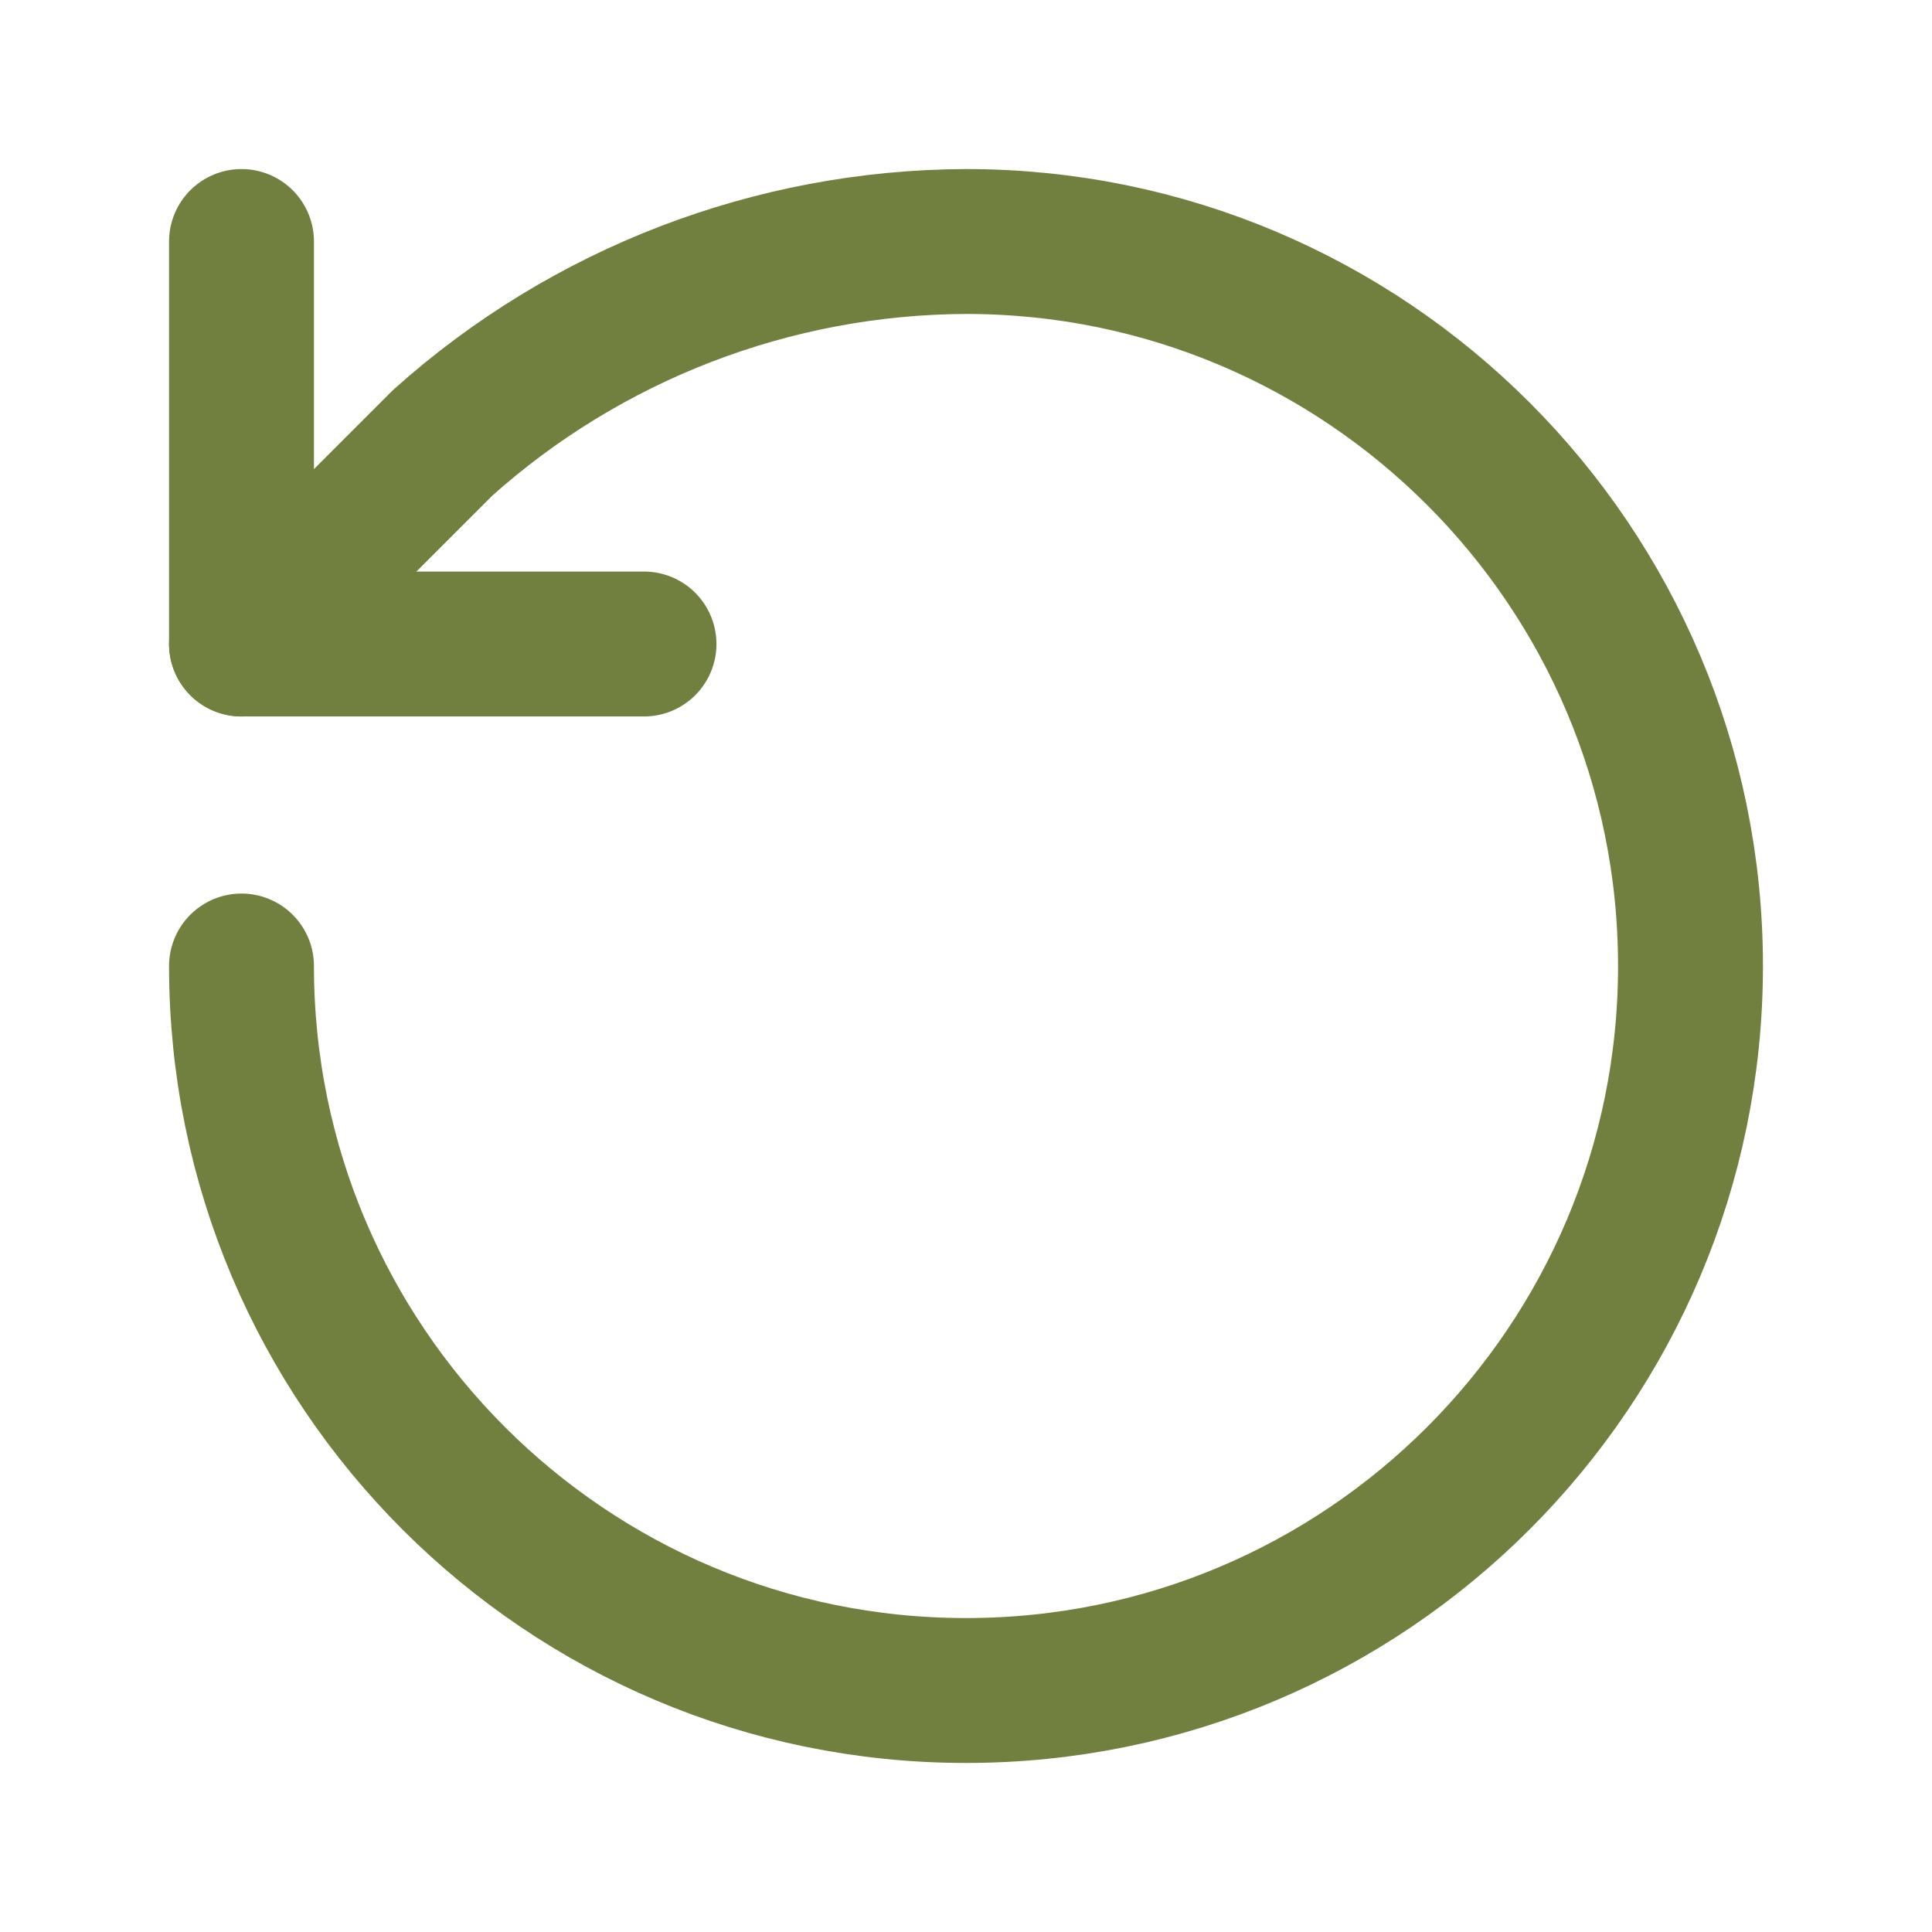
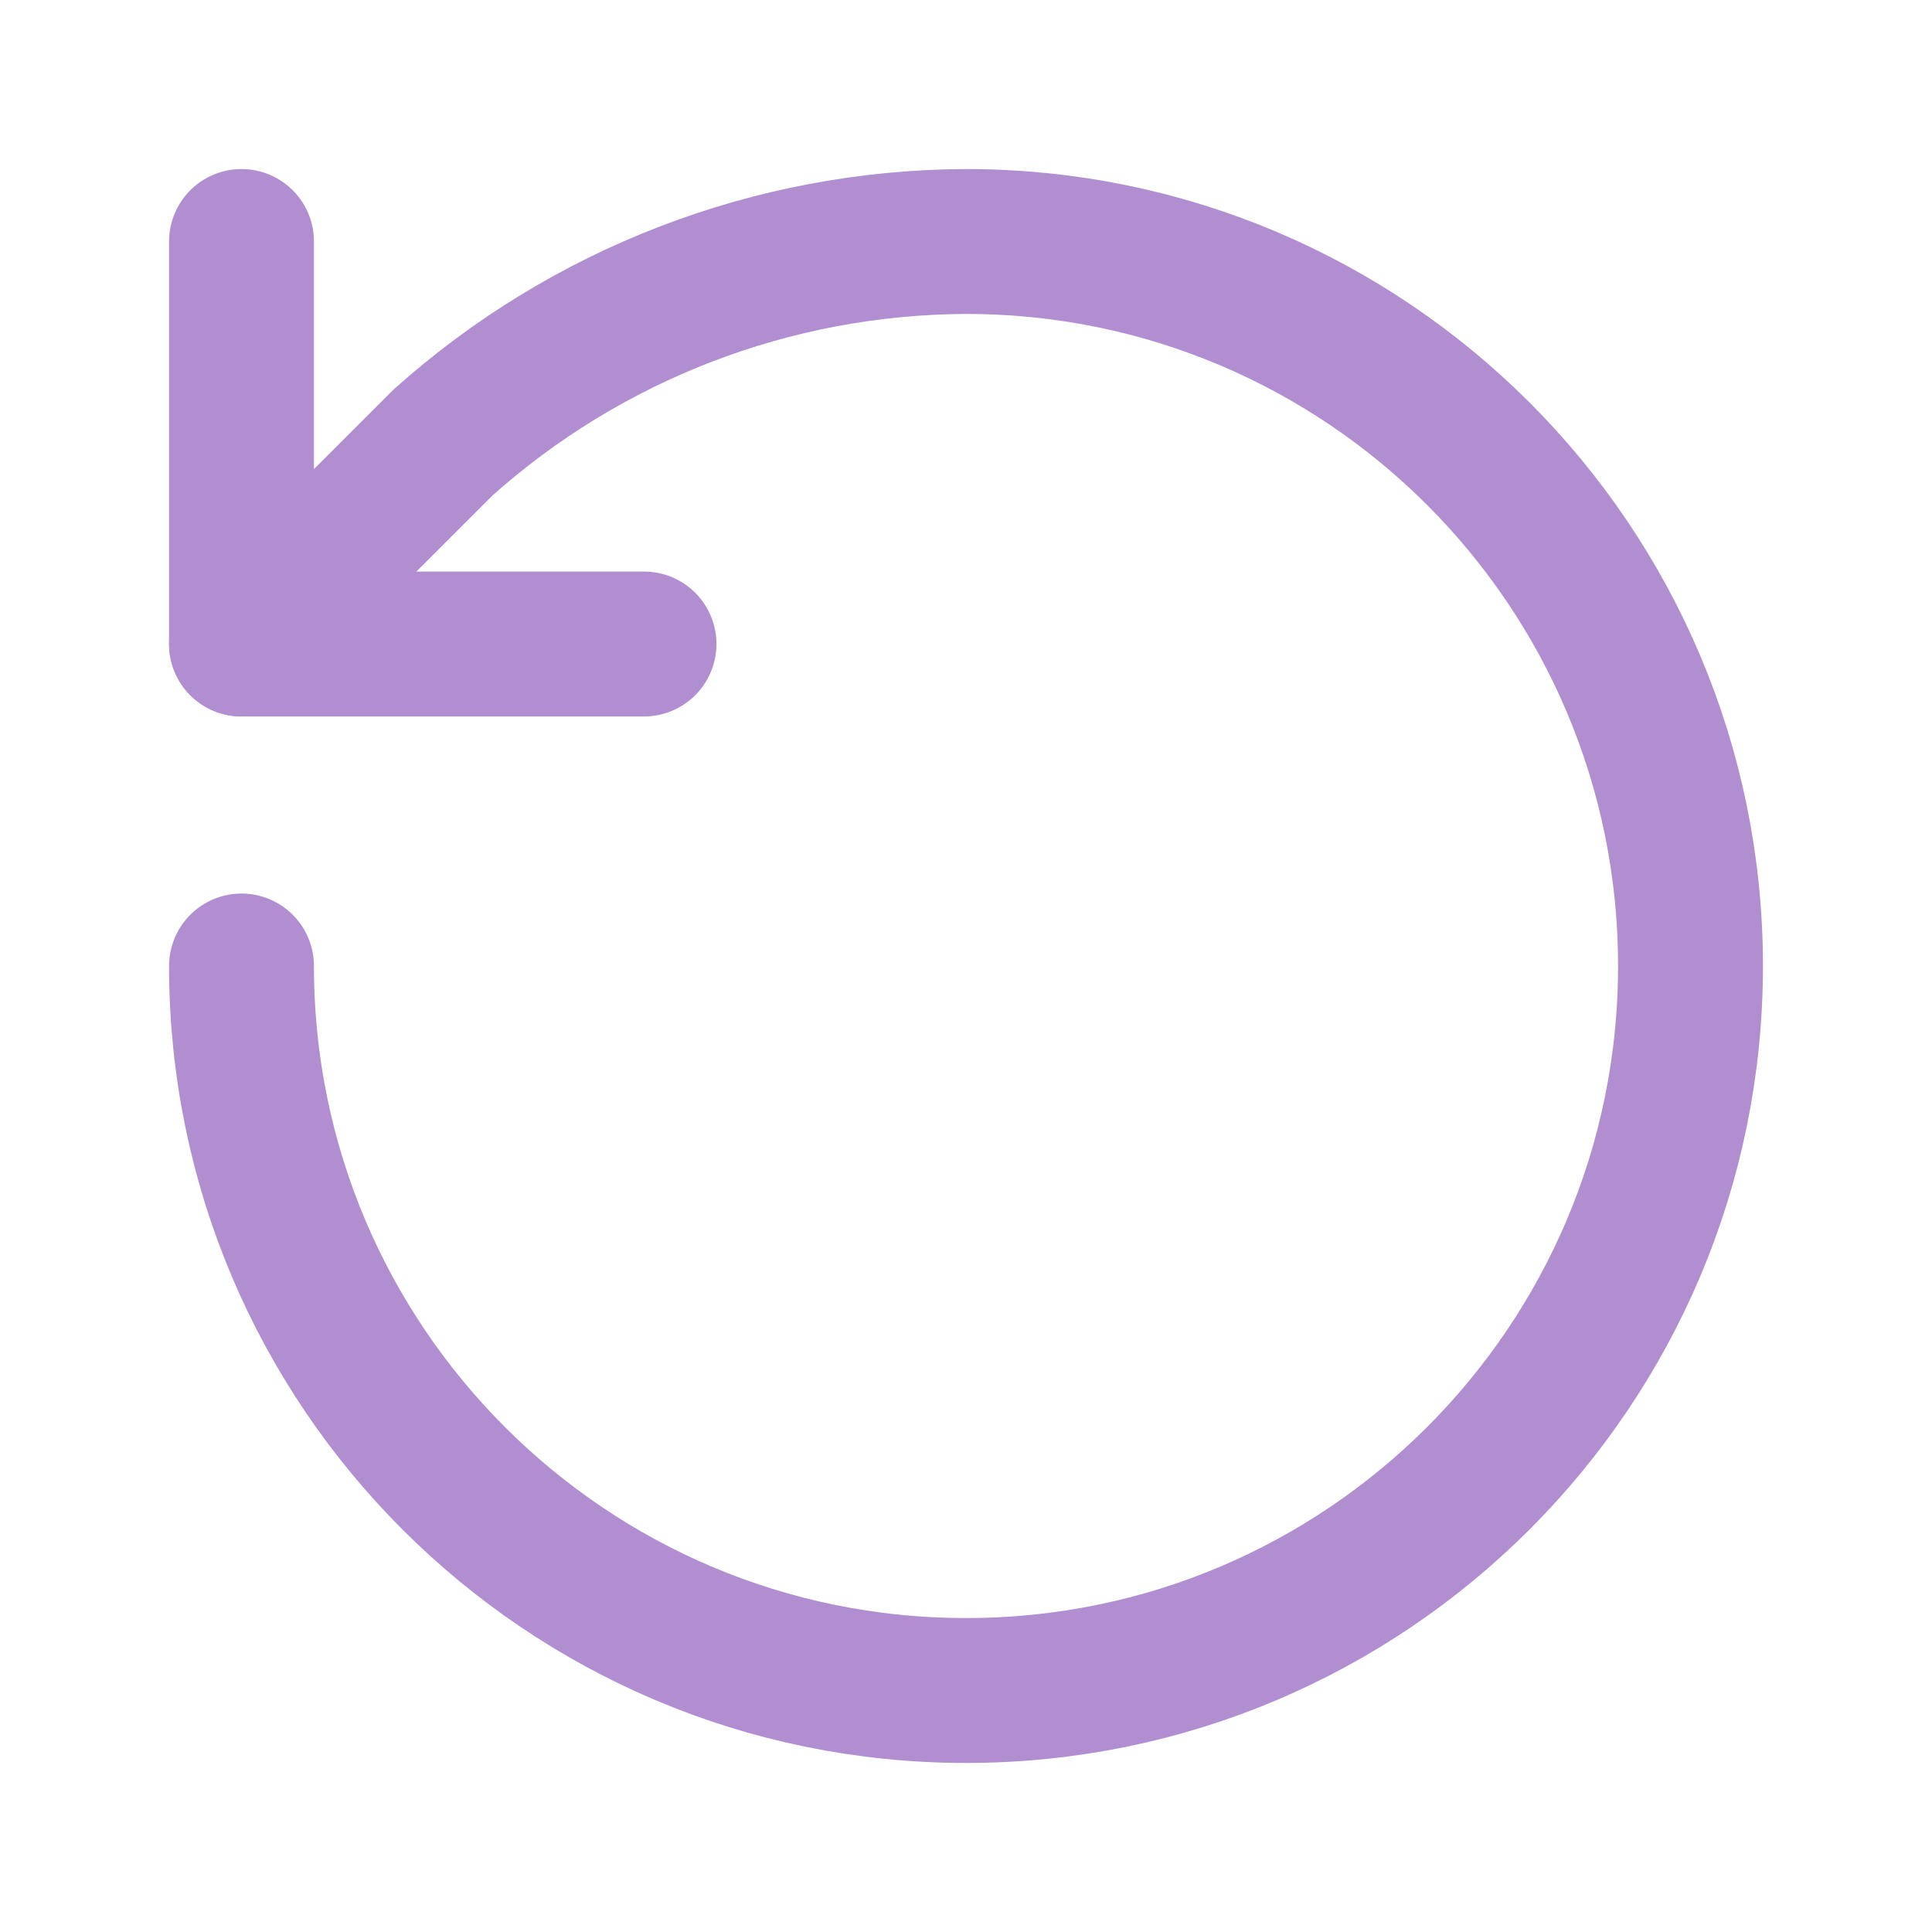
- <svg xmlns="http://www.w3.org/2000/svg" viewBox="0 0 24 24" fill="none" stroke="#72803F" stroke-width="1.8" stroke-linecap="round" stroke-linejoin="round">
+ <svg xmlns="http://www.w3.org/2000/svg" viewBox="0 0 24 24" fill="none" stroke="#B08ED0" stroke-width="1.8" stroke-linecap="round" stroke-linejoin="round">
  <path d="M3 12a9 9 0 1 0 9-9 9.8 9.8 0 0 0-6.5 2.5L3 8" />
  <polyline points="3 3 3 8 8 8" />
</svg>
